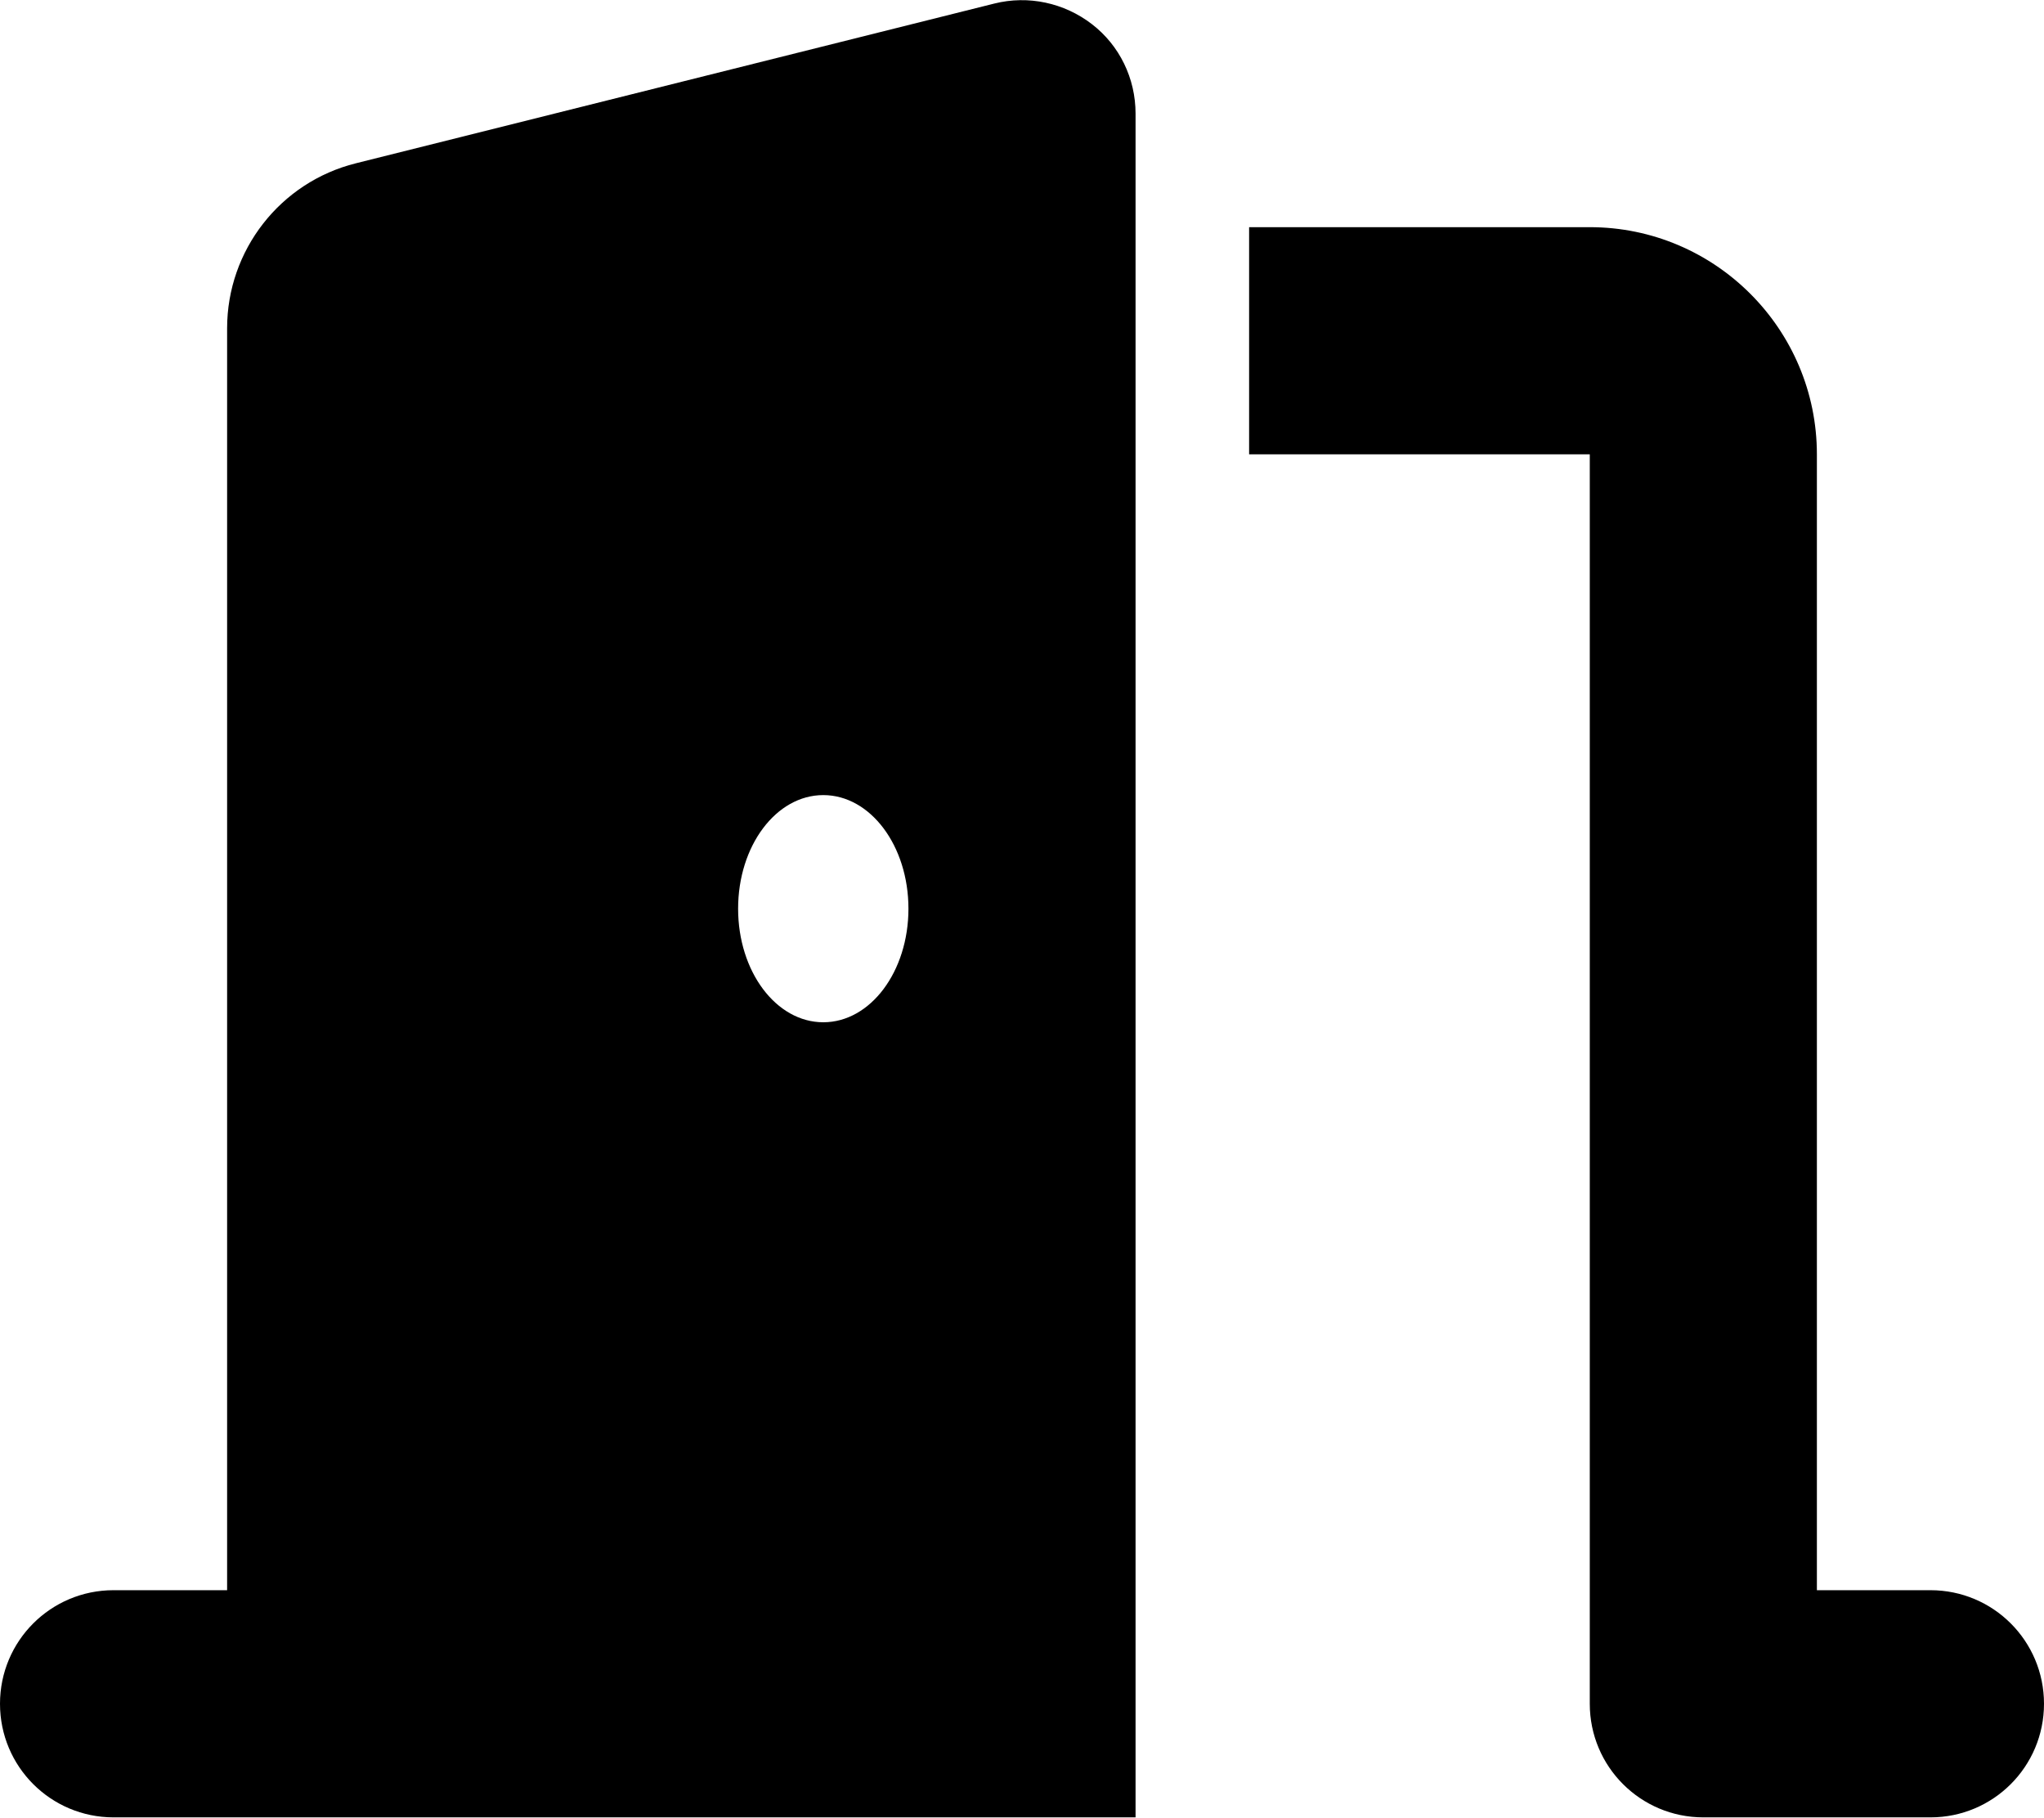
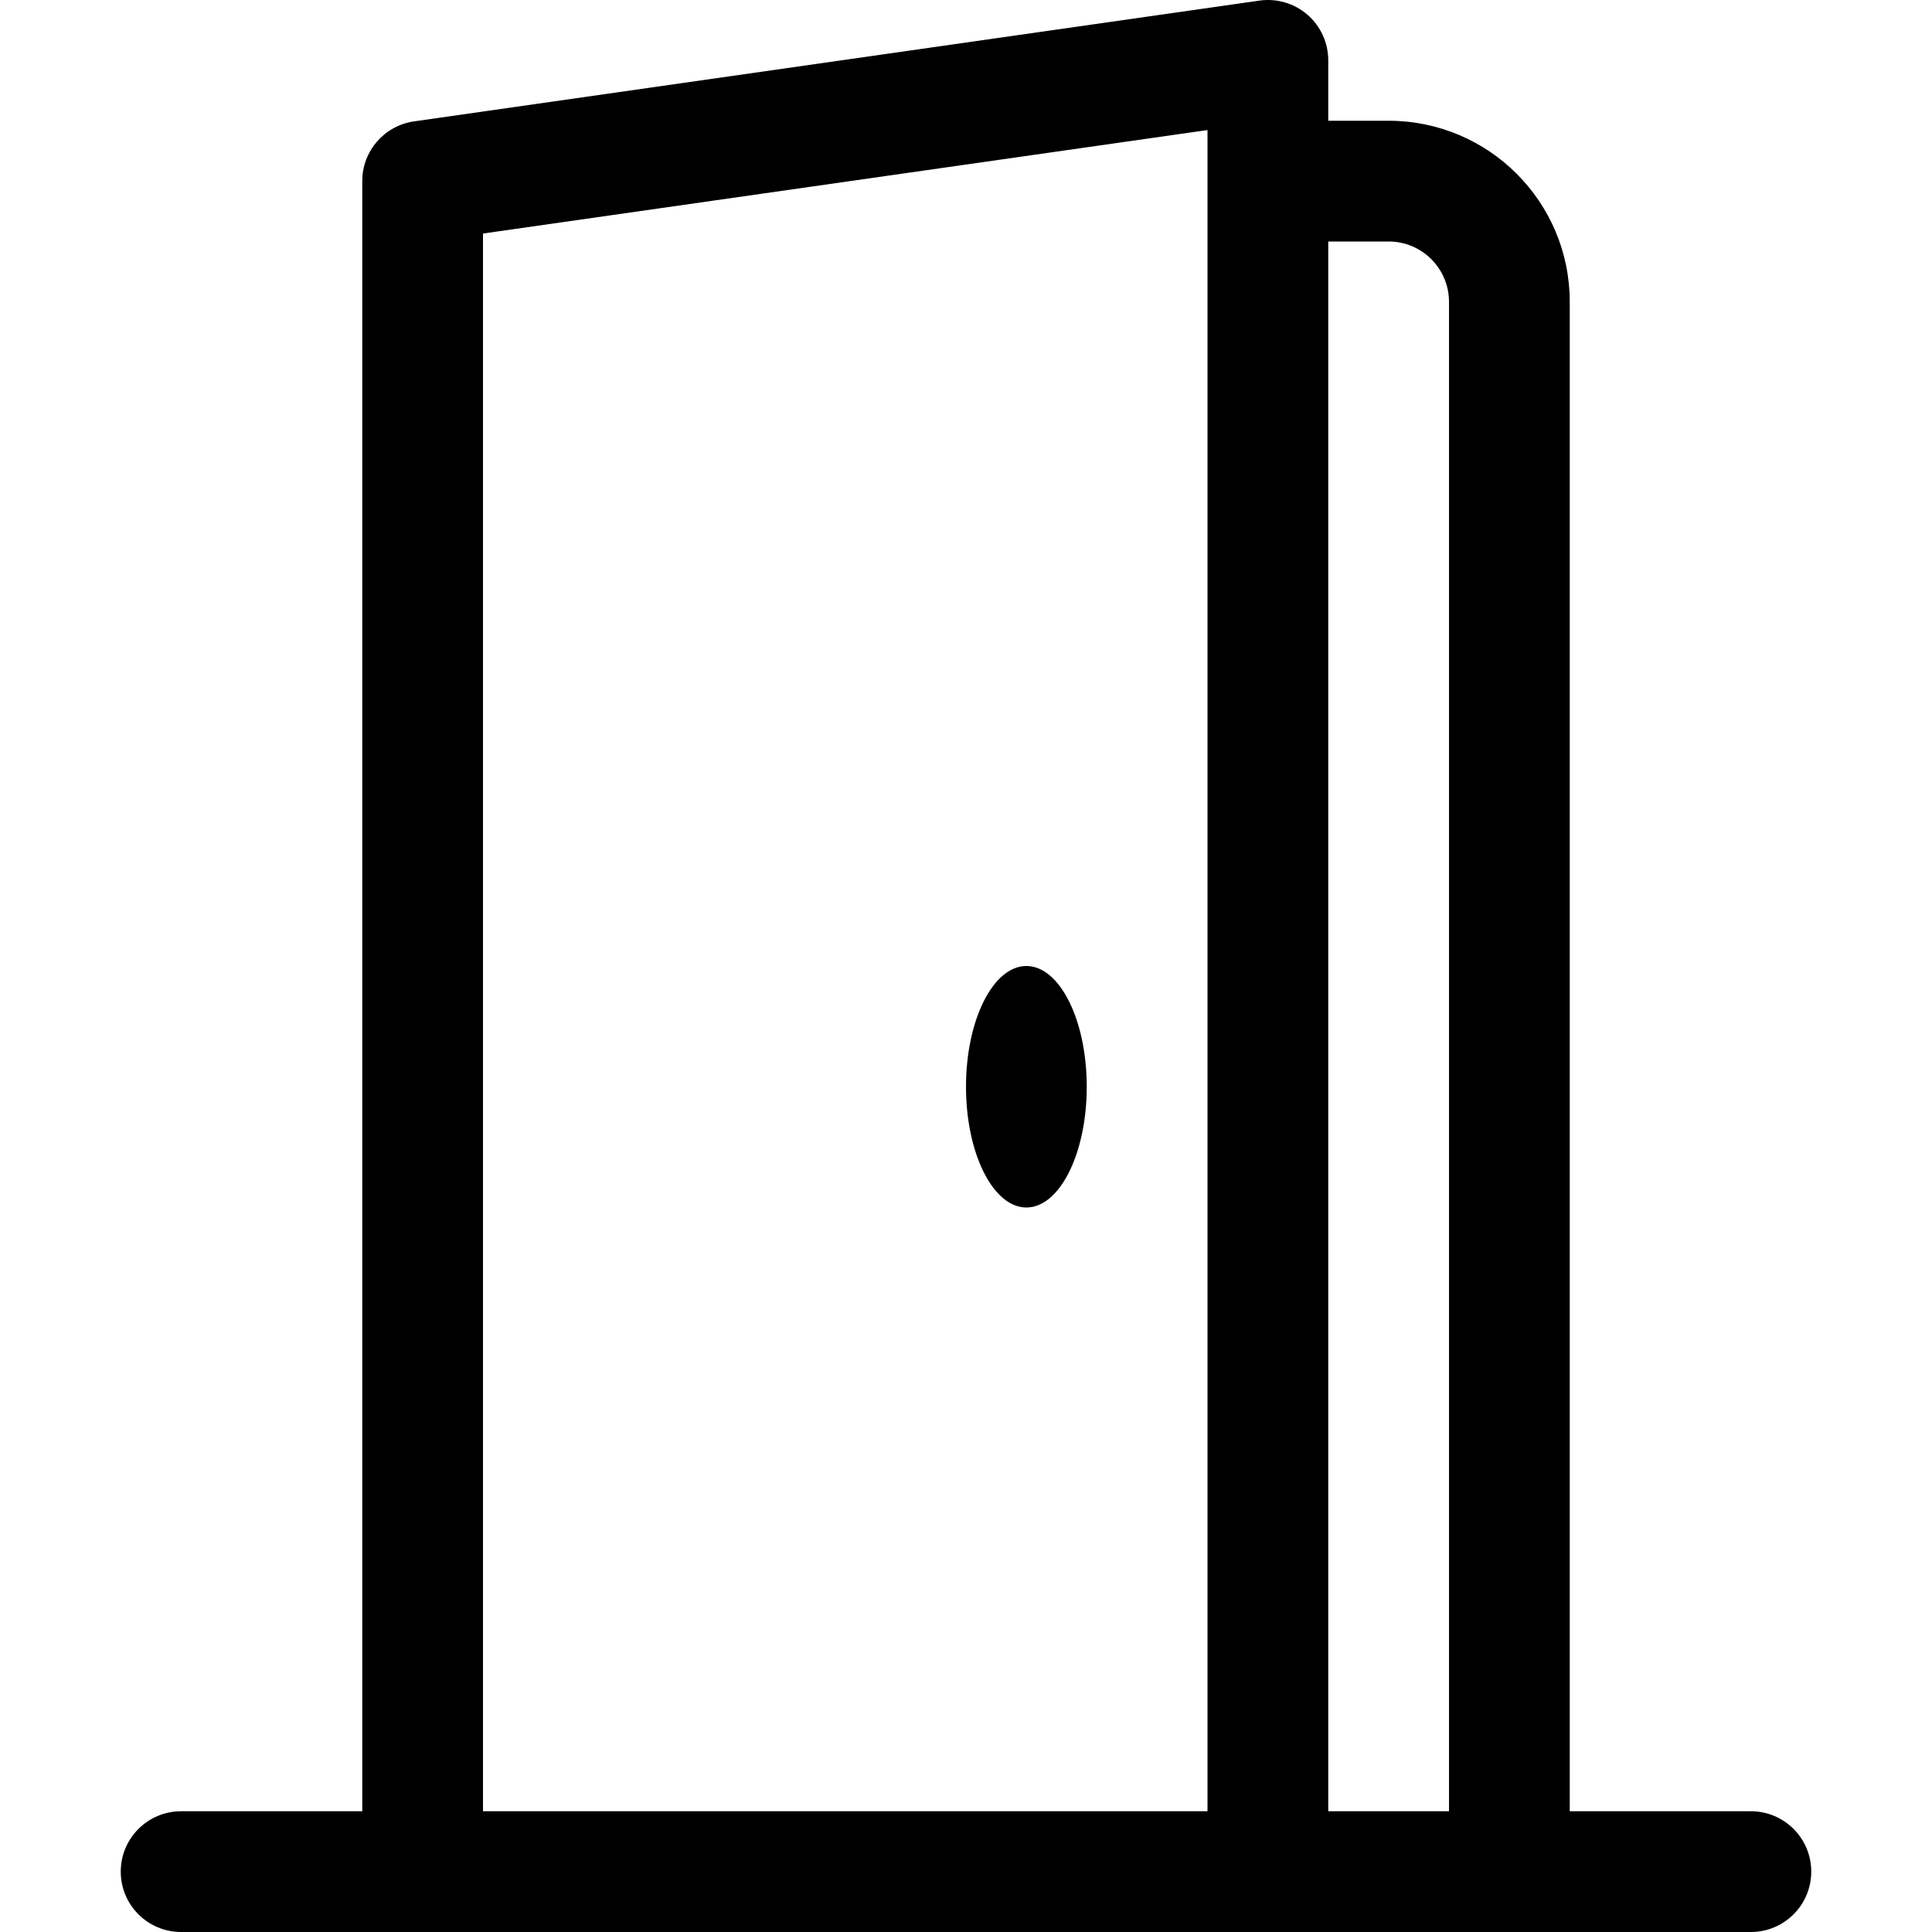
- <svg xmlns="http://www.w3.org/2000/svg" viewBox="0 0 576 512">
-   <path d="M320 32c0-9.9-4.5-19.2-12.3-25.2S289.8-1.4 280.2 1l-179.9 45C79 51.3 64 70.5 64 92.5V448H32c-17.7 0-32 14.3-32 32s14.3 32 32 32H96 288h32V480 32zM256 256c0 17.7-10.7 32-24 32s-24-14.3-24-32s10.7-32 24-32s24 14.3 24 32zm96-128h96V480c0 17.7 14.3 32 32 32h64c17.7 0 32-14.3 32-32s-14.3-32-32-32H512V128c0-35.3-28.7-64-64-64H352v64z" />
+ <svg xmlns="http://www.w3.org/2000/svg" width="16" height="16" fill="currentColor" class="bi bi-door-open" viewBox="0 0 16 16">
+   <path d="M8.5 10c-.276 0-.5-.448-.5-1s.224-1 .5-1 .5.448.5 1-.224 1-.5 1z" />
+   <path d="M10.828.122A.5.5 0 0 1 11 .5V1h.5A1.5 1.5 0 0 1 13 2.5V15h1.5a.5.5 0 0 1 0 1h-13a.5.5 0 0 1 0-1H3V1.5a.5.5 0 0 1 .43-.495l7-1a.5.5 0 0 1 .398.117zM11.5 2H11v13h1V2.5a.5.5 0 0 0-.5-.5zM4 1.934V15h6V1.077l-6 .857z" />
</svg>
